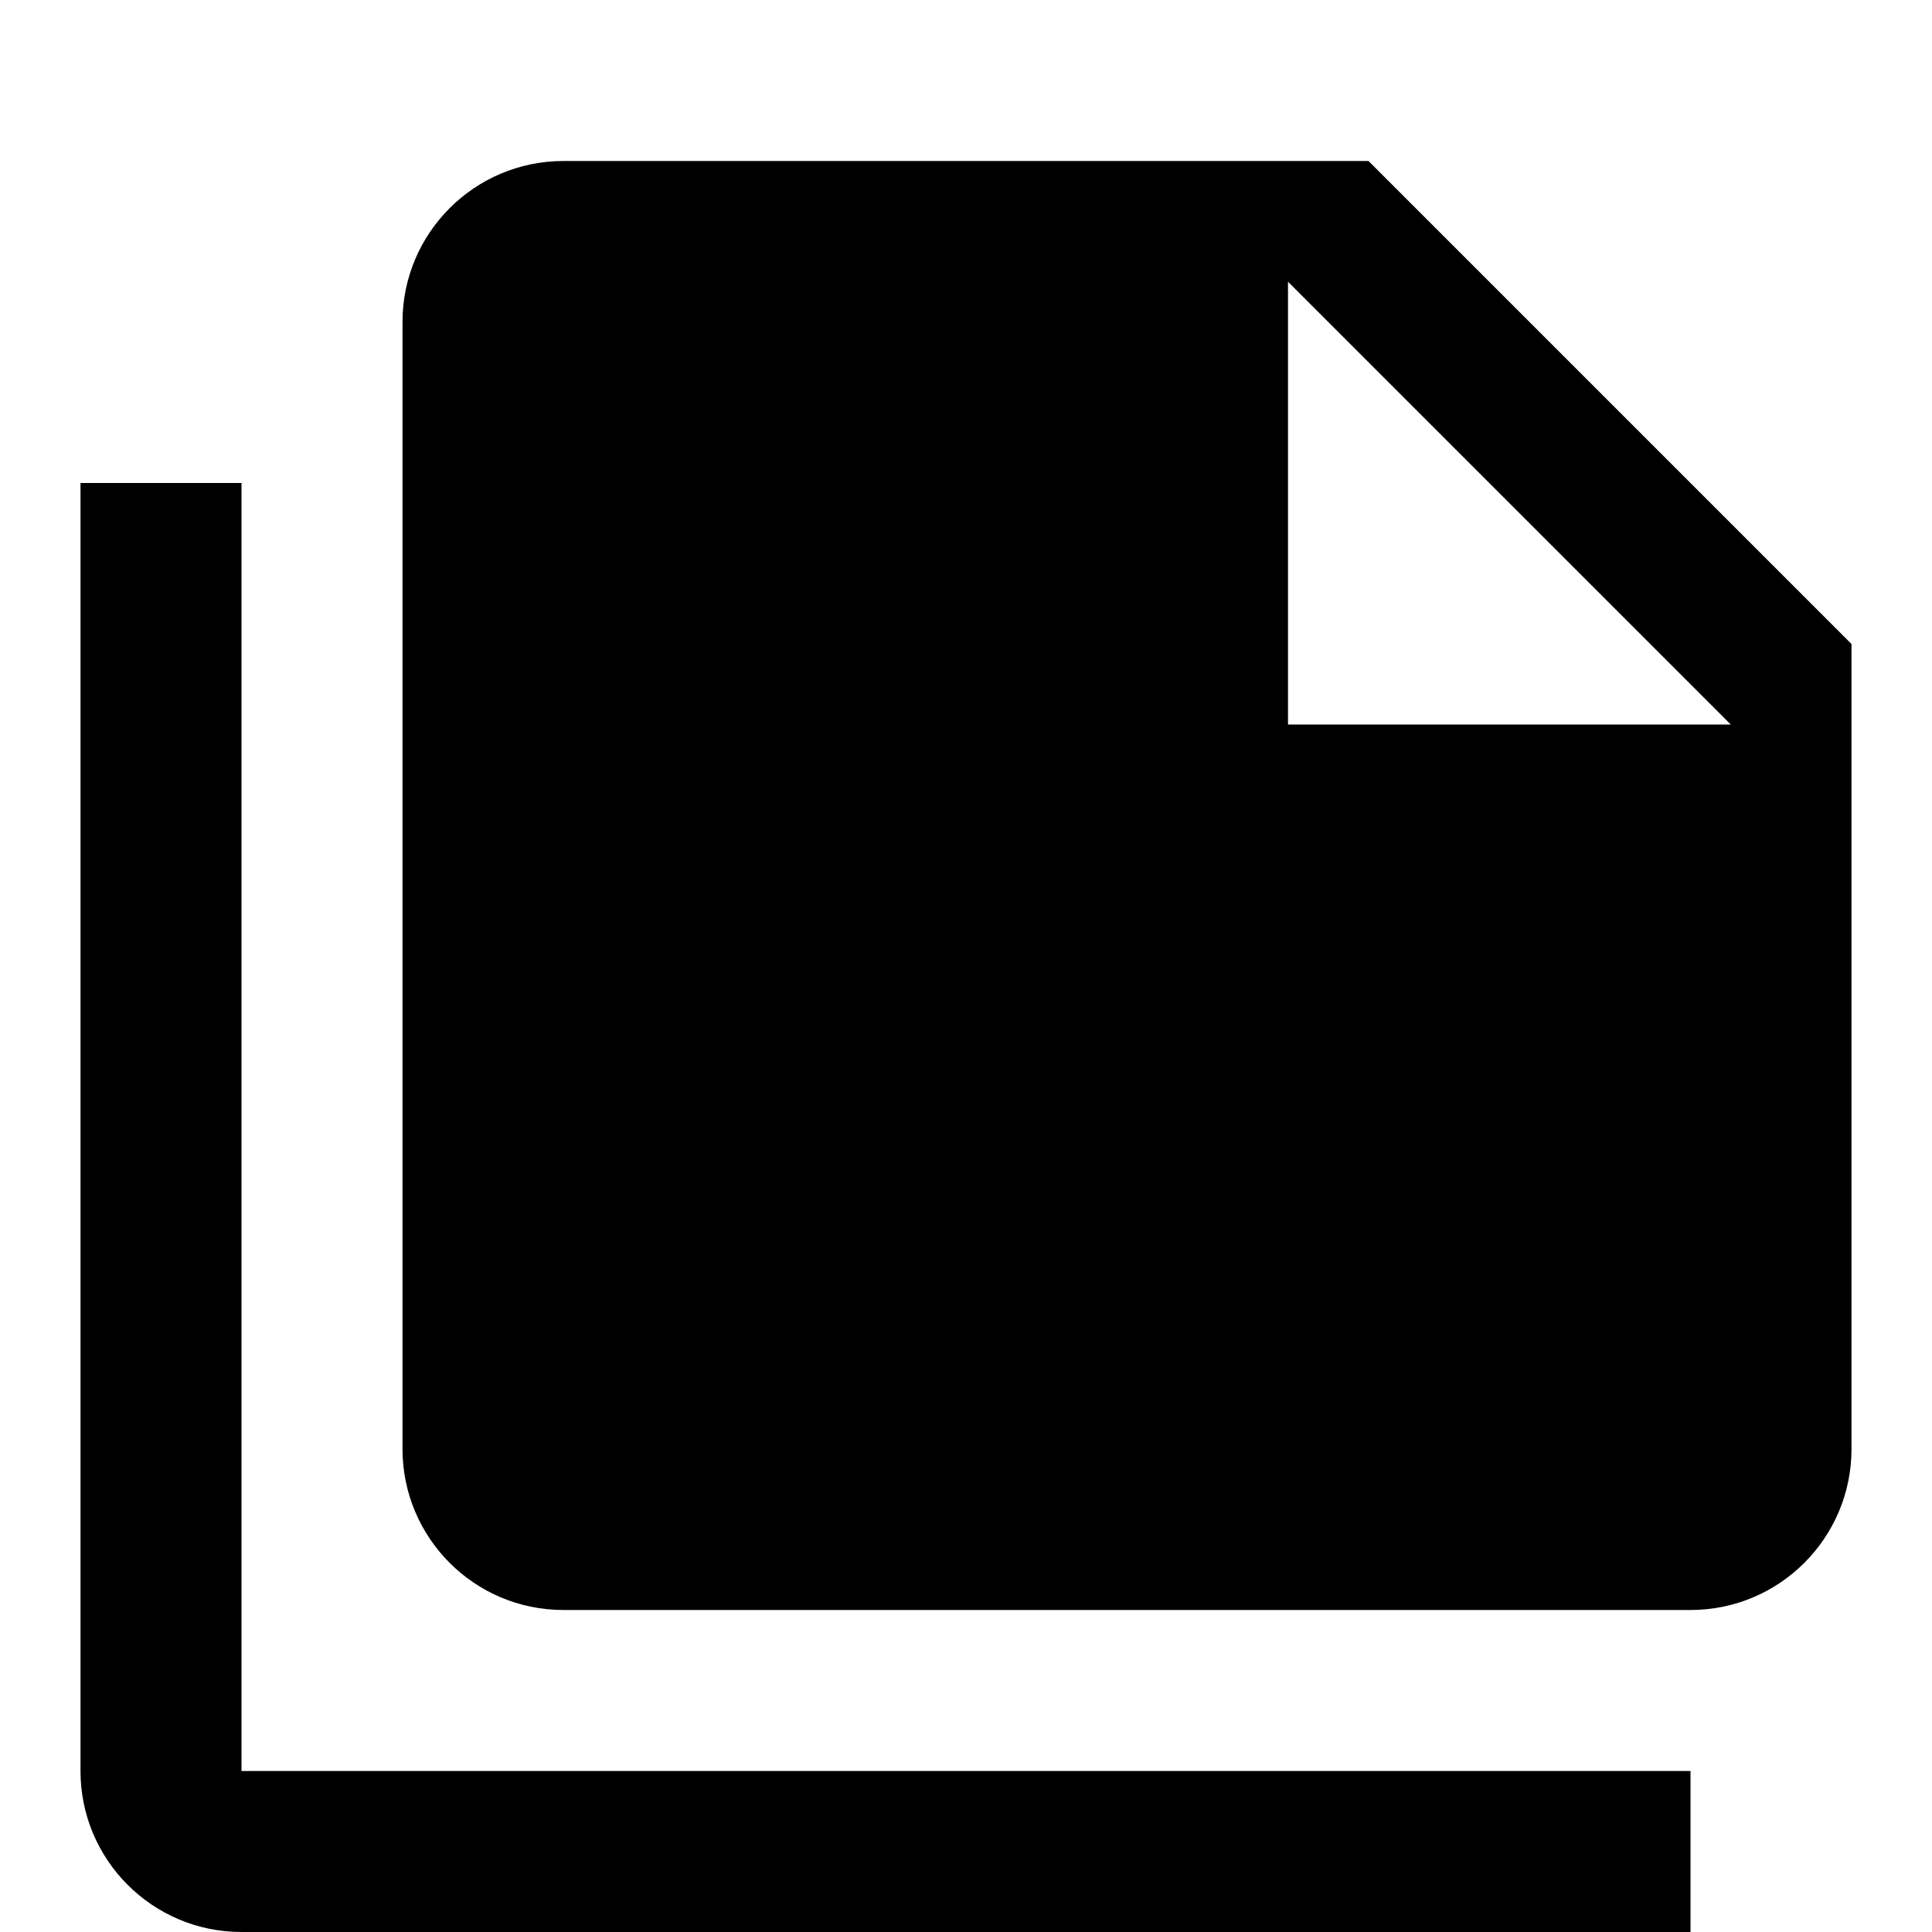
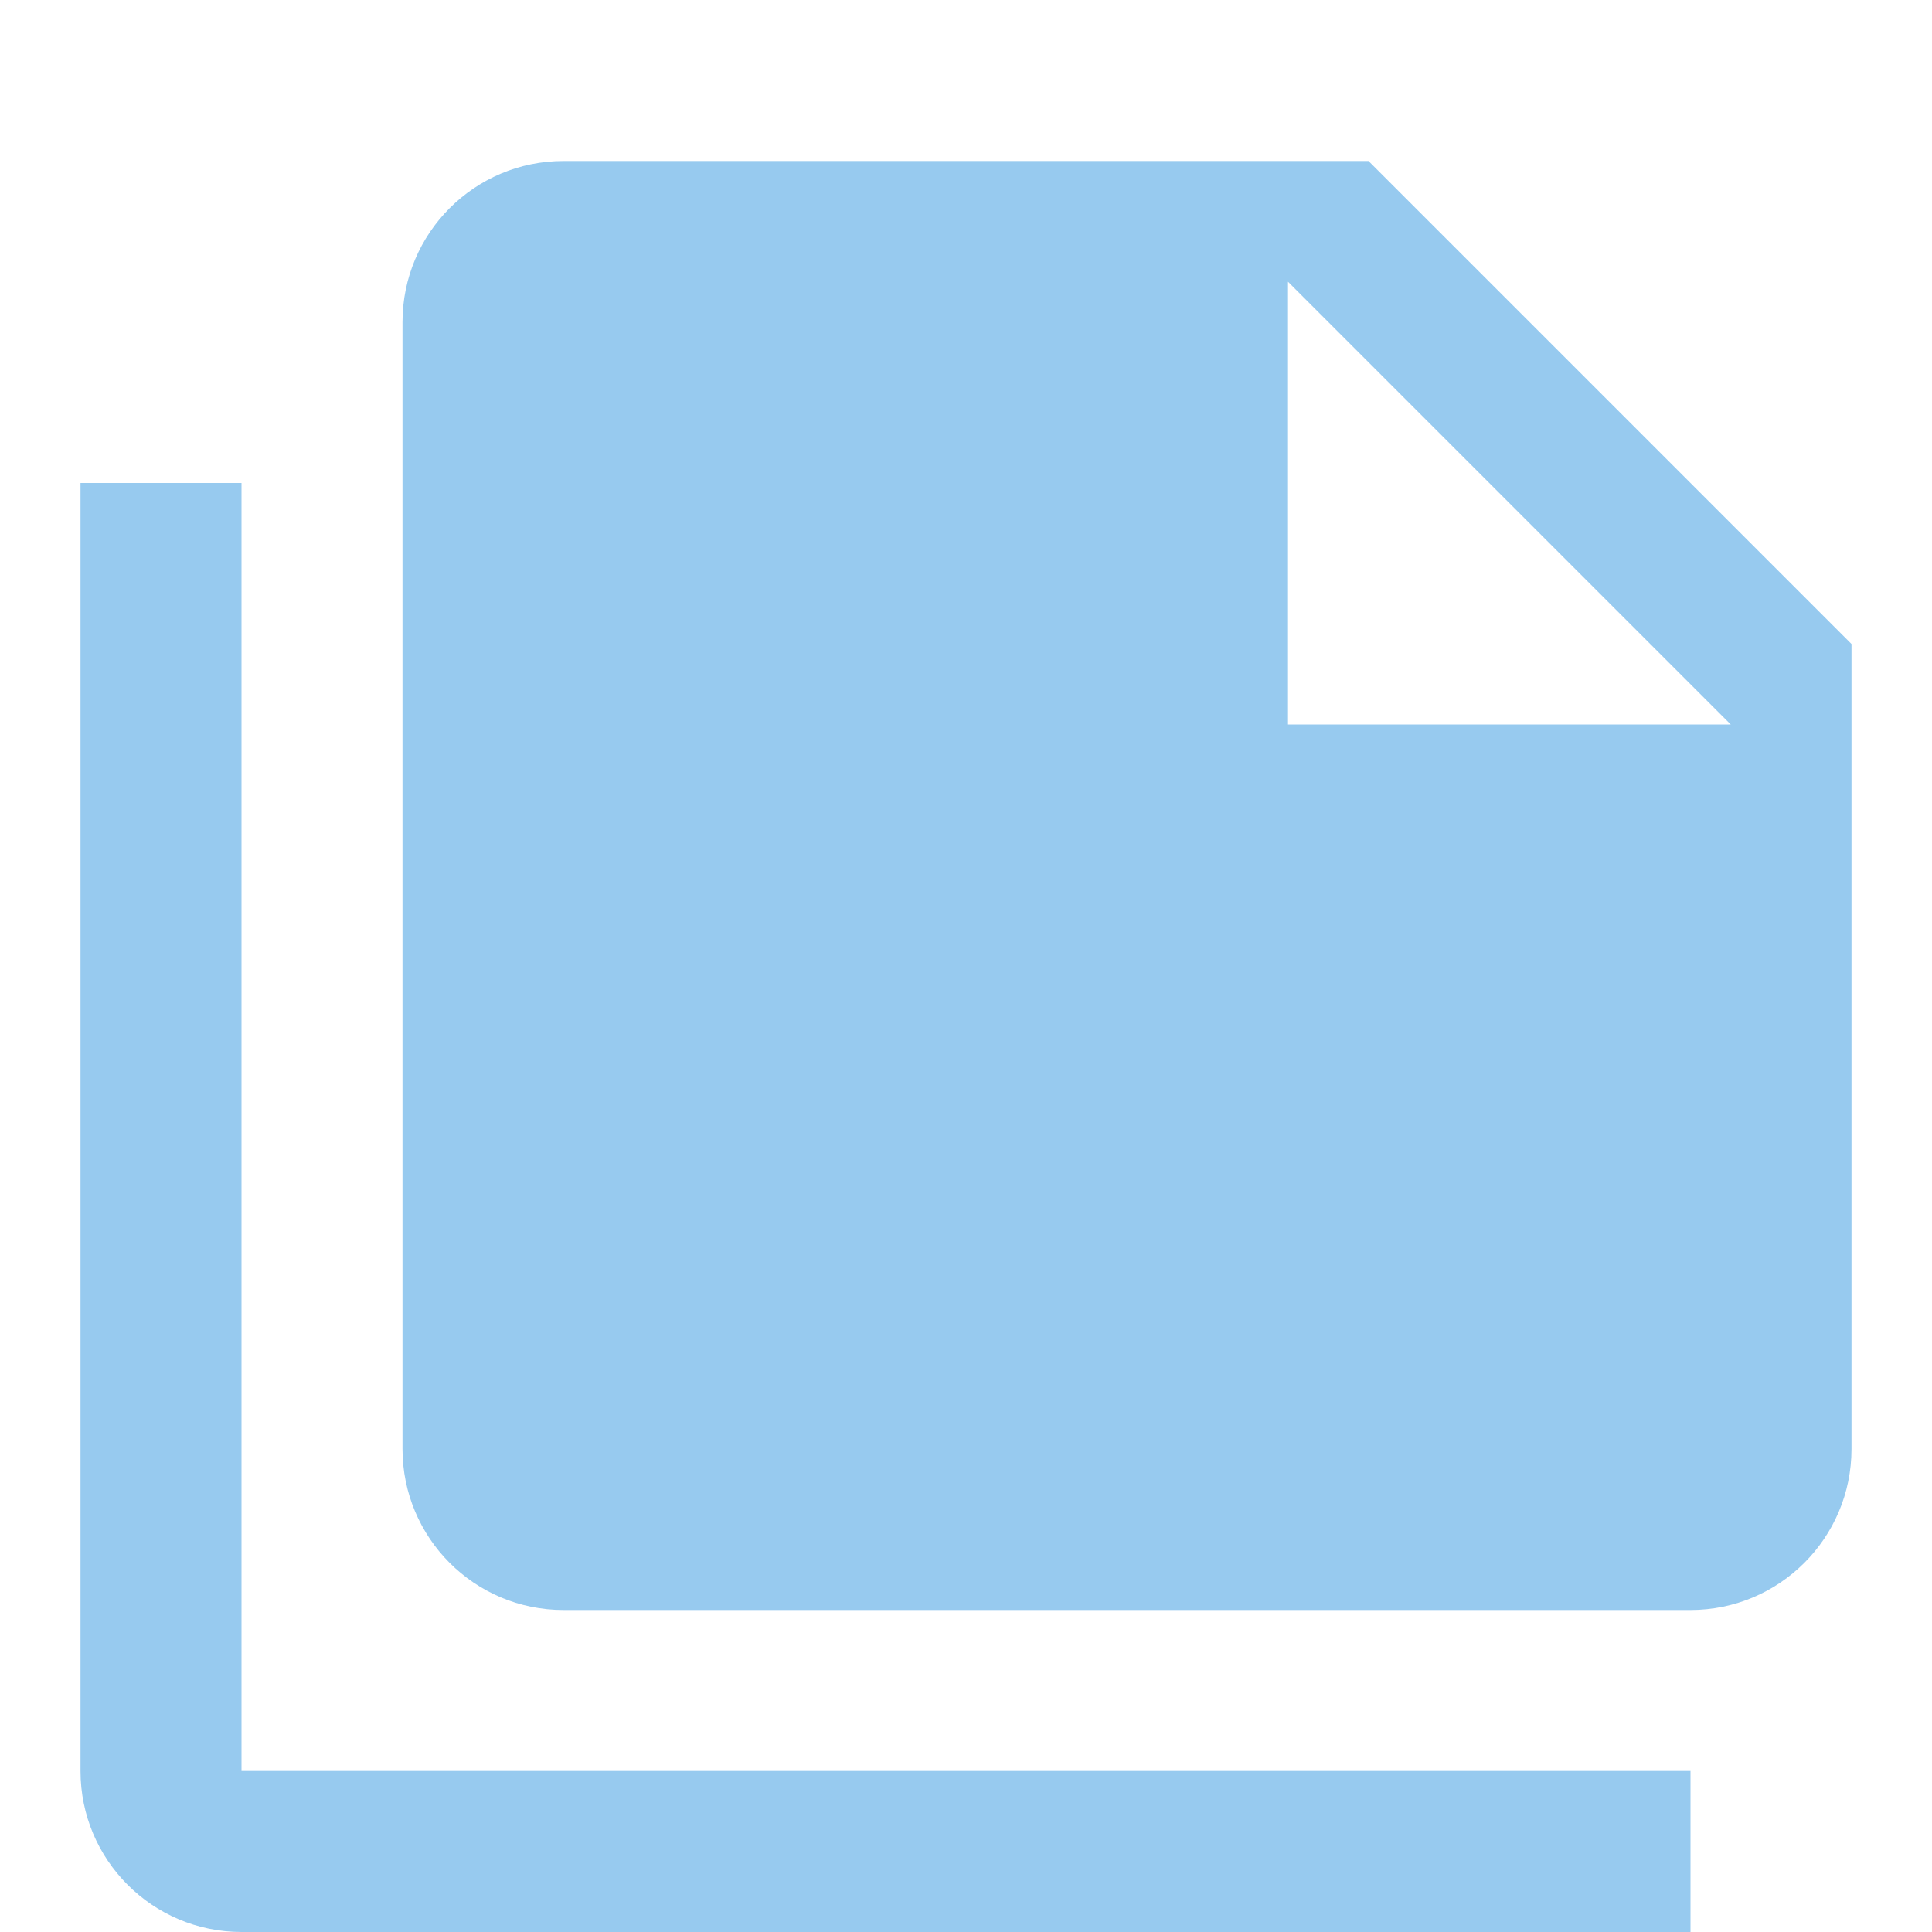
<svg xmlns="http://www.w3.org/2000/svg" version="1.1" width="24" height="24" viewBox="0 0 24 24">
-   <path fill="#000000" d="M16,9H21.5L16,3.5V9M7,2H17L23,8V18A2,2 0 0,1 21,20H7C5.89,20 5,19.1 5,18V4A2,2 0 0,1 7,2M3,6V22H21V24H3A2,2 0 0,1 1,22V6H3Z" />
+   <path fill="#97caef" d="M16,9H21.5L16,3.5V9M7,2H17L23,8V18A2,2 0 0,1 21,20H7C5.89,20 5,19.1 5,18V4A2,2 0 0,1 7,2M3,6V22H21V24H3A2,2 0 0,1 1,22V6H3Z" />
</svg>
